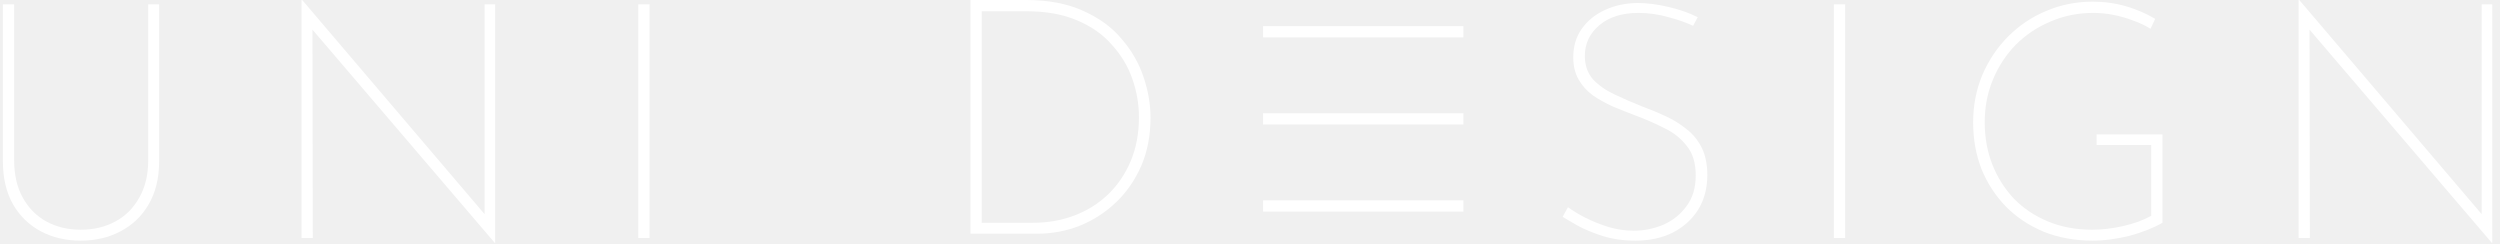
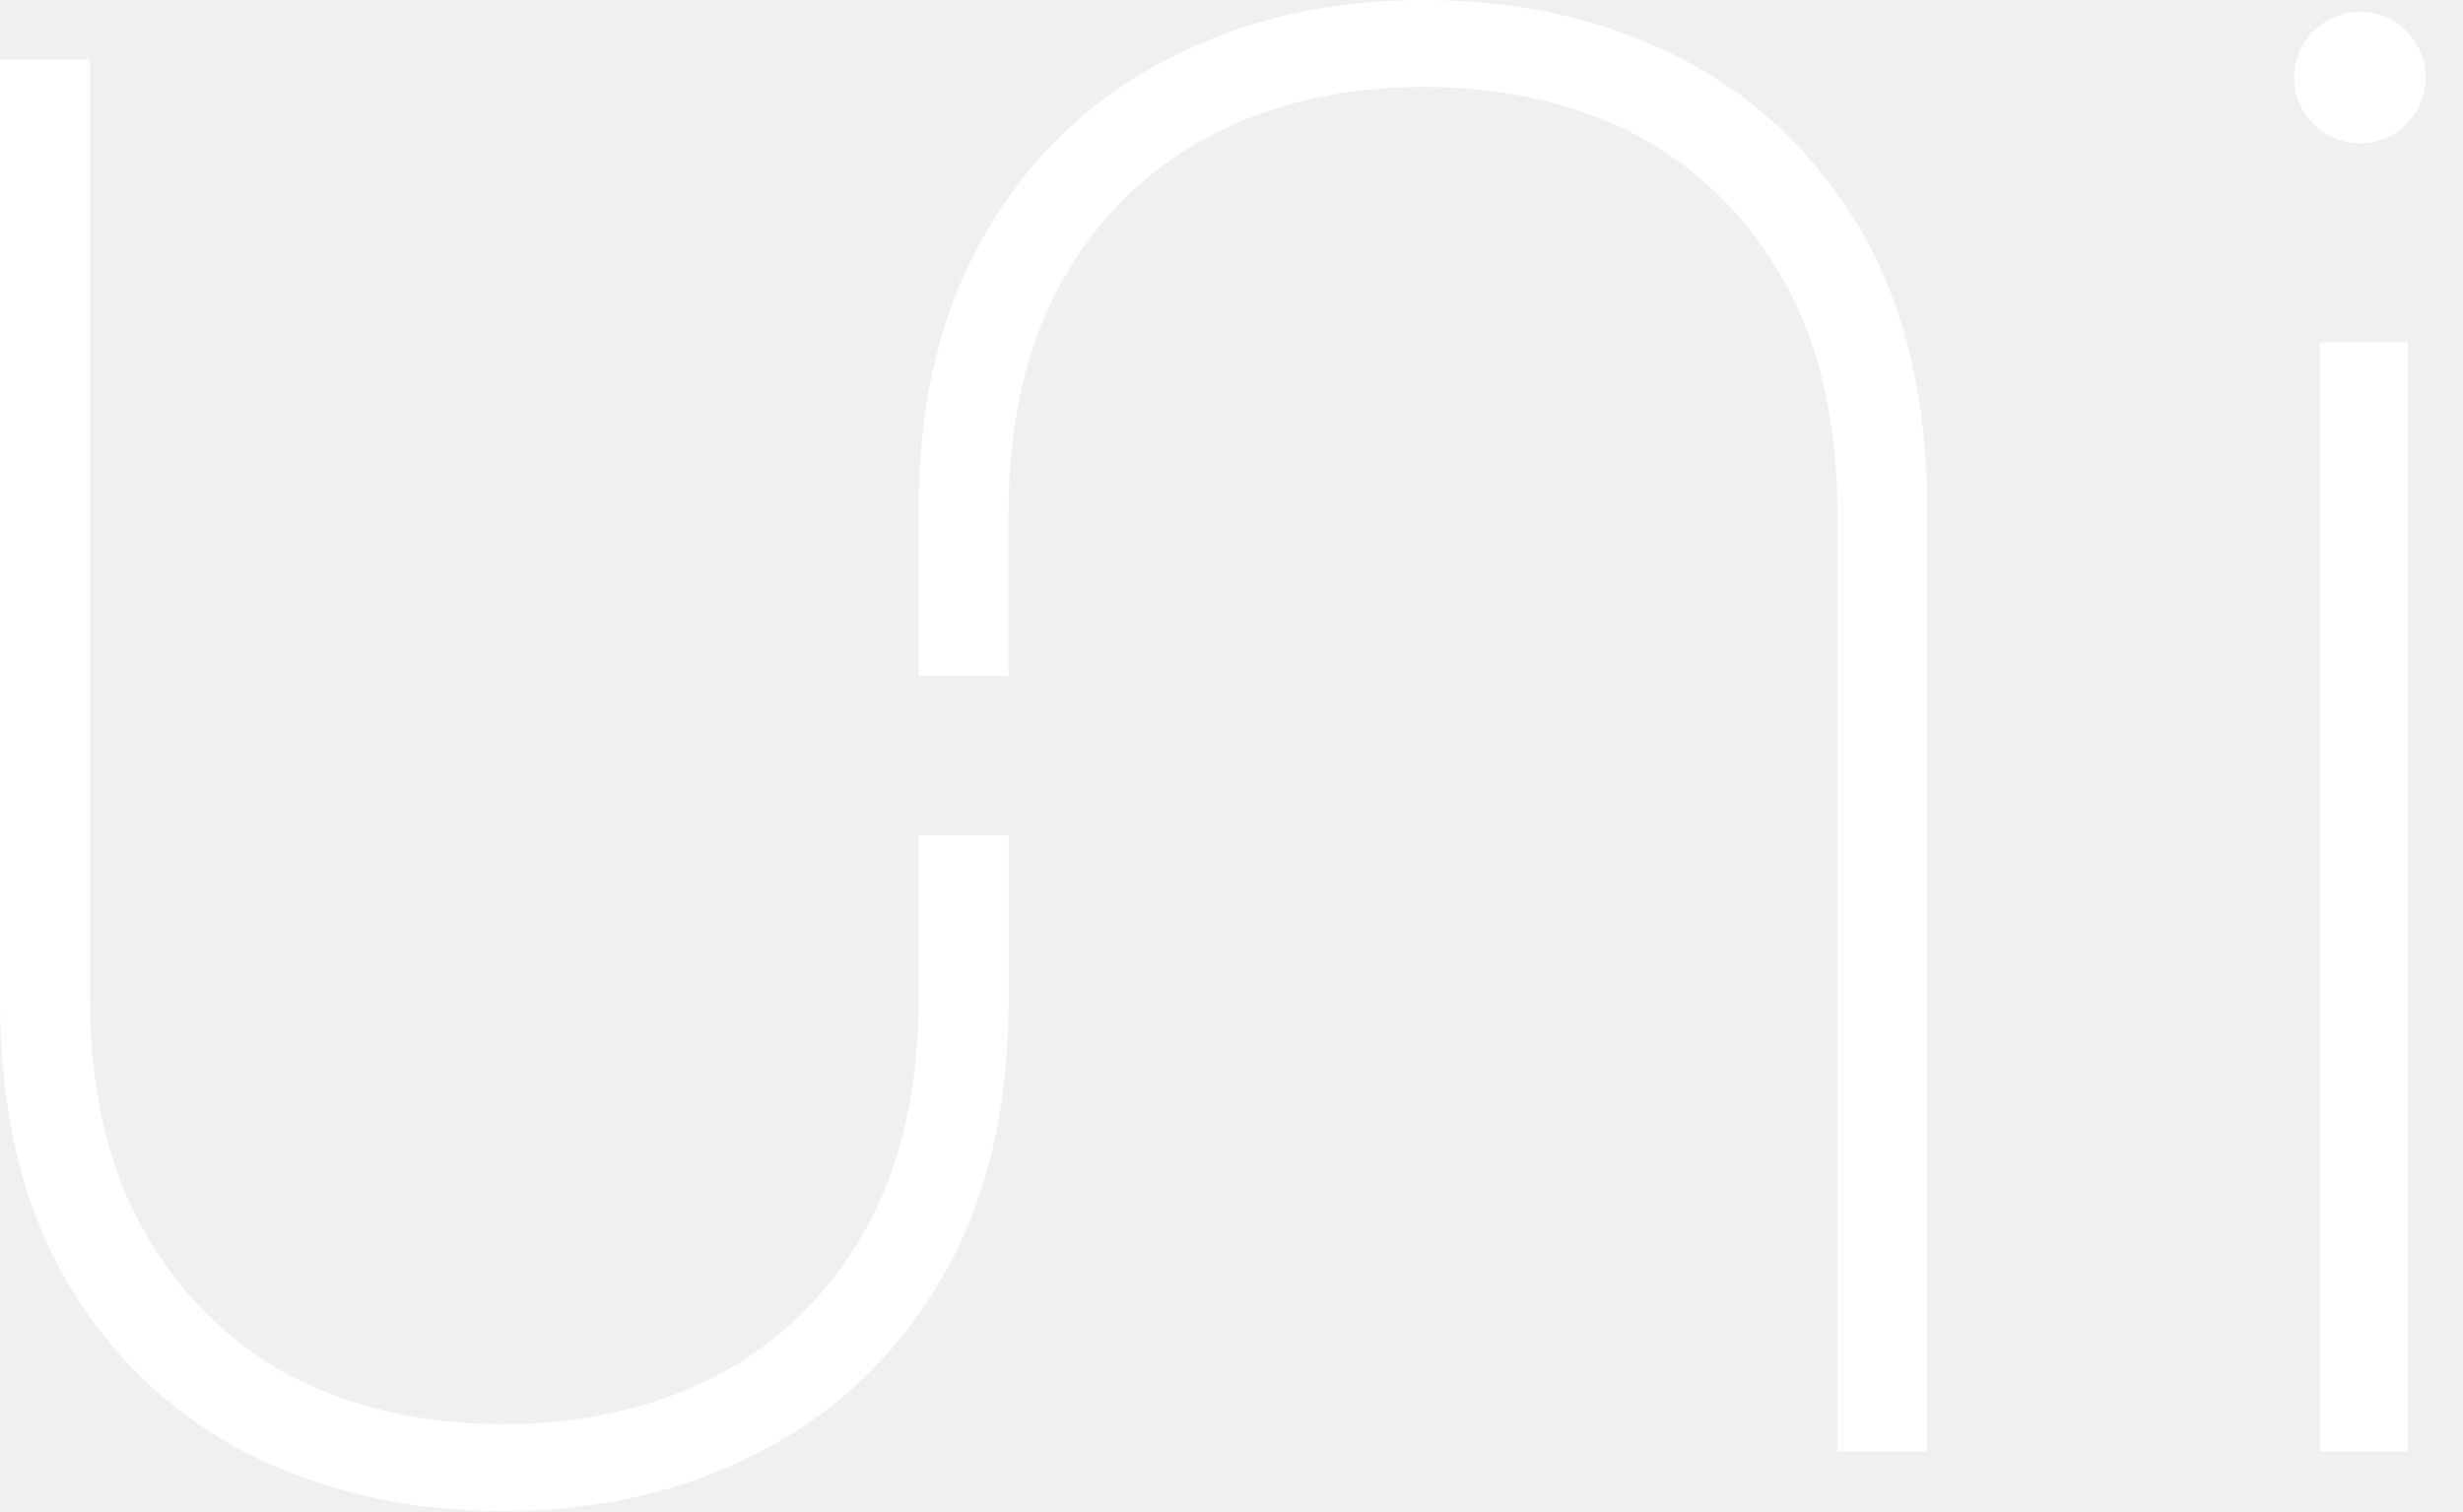
- <svg xmlns="http://www.w3.org/2000/svg" width="287" height="28" viewBox="0 0 287 28" fill="none">
-   <path d="M56.807 27.892L35.871 3.403L35.907 27.322H34.615V0H34.691L55.629 24.583V0.494H56.845V27.892H56.807Z" fill="white" />
-   <path d="M1.624 18.392C1.624 20.064 1.953 21.495 2.612 22.686C3.271 23.877 4.17 24.789 5.31 25.422C6.475 26.055 7.793 26.372 9.262 26.372C10.757 26.372 12.087 26.055 13.252 25.422C14.417 24.789 15.329 23.877 15.988 22.686C16.672 21.495 17.014 20.064 17.014 18.392V0.494H18.268V18.506C18.268 20.457 17.863 22.116 17.052 23.484C16.267 24.827 15.19 25.853 13.822 26.562C12.479 27.271 10.959 27.626 9.262 27.626C7.565 27.626 6.045 27.271 4.702 26.562C3.359 25.853 2.295 24.827 1.51 23.484C0.725 22.116 0.332 20.457 0.332 18.506V0.494H1.624V18.392Z" fill="white" />
-   <path d="M74.568 0.494H73.276V27.322H74.568V0.494Z" fill="white" />
-   <path fill-rule="evenodd" clip-rule="evenodd" d="M111.408 0V26.828H119.046C120.769 26.828 122.403 26.524 123.948 25.916C125.519 25.283 126.912 24.383 128.128 23.218C129.344 22.053 130.307 20.659 131.016 19.038C131.725 17.391 132.08 15.555 132.08 13.528C132.08 11.983 131.814 10.425 131.282 8.854C130.75 7.258 129.914 5.801 128.774 4.484C127.659 3.141 126.19 2.065 124.366 1.254C122.542 0.418 120.351 0 117.792 0H111.408ZM118.628 25.574H112.7V1.292H117.83C120.059 1.292 121.985 1.634 123.606 2.318C125.253 3.002 126.595 3.939 127.634 5.13C128.698 6.295 129.483 7.6 129.99 9.044C130.497 10.488 130.75 11.957 130.75 13.452C130.75 15.327 130.433 17.011 129.8 18.506C129.167 20.001 128.293 21.28 127.178 22.344C126.089 23.383 124.809 24.181 123.34 24.738C121.871 25.295 120.3 25.574 118.628 25.574Z" fill="white" />
-   <path d="M286.072 27.892L265.135 3.403L265.172 27.322H263.88V0H263.956L284.894 24.583V0.494H286.11V27.892H286.072Z" fill="white" />
-   <path d="M246.579 26.372C247.213 26.119 247.77 25.853 248.251 25.574V15.428H240.689V16.644H246.959V24.776C246.047 25.283 244.971 25.675 243.729 25.954C242.488 26.233 241.31 26.372 240.195 26.372C238.321 26.372 236.623 26.055 235.103 25.422C233.583 24.789 232.279 23.915 231.189 22.8C230.125 21.66 229.302 20.355 228.719 18.886C228.137 17.391 227.845 15.77 227.845 14.022C227.845 12.274 228.162 10.64 228.795 9.12C229.429 7.6 230.303 6.27 231.417 5.13C232.557 3.99 233.887 3.103 235.407 2.47C236.927 1.811 238.561 1.482 240.309 1.482C241.095 1.482 241.867 1.558 242.627 1.71C243.413 1.862 244.16 2.077 244.869 2.356C245.604 2.609 246.275 2.926 246.883 3.306L247.415 2.166C246.402 1.558 245.287 1.077 244.071 0.722C242.855 0.367 241.576 0.19 240.233 0.19C238.359 0.19 236.585 0.545 234.913 1.254C233.267 1.938 231.81 2.913 230.543 4.18C229.302 5.421 228.314 6.891 227.579 8.588C226.87 10.285 226.515 12.109 226.515 14.06C226.515 15.96 226.832 17.733 227.465 19.38C228.124 21.001 229.049 22.433 230.239 23.674C231.455 24.915 232.912 25.891 234.609 26.6C236.307 27.284 238.194 27.626 240.271 27.626C240.93 27.626 241.627 27.575 242.361 27.474C243.096 27.373 243.818 27.233 244.527 27.056C245.262 26.853 245.946 26.625 246.579 26.372Z" fill="white" />
-   <path d="M194.366 2.964C193.631 2.609 192.694 2.28 191.554 1.976C190.414 1.647 189.261 1.482 188.096 1.482C186.221 1.482 184.727 1.951 183.612 2.888C182.497 3.825 181.94 5.003 181.94 6.422C181.94 7.486 182.244 8.373 182.852 9.082C183.485 9.766 184.309 10.349 185.322 10.83C186.335 11.311 187.412 11.78 188.552 12.236C189.464 12.565 190.351 12.933 191.212 13.338C192.099 13.743 192.897 14.237 193.606 14.82C194.341 15.377 194.923 16.087 195.354 16.948C195.785 17.809 196 18.861 196 20.102C196 21.622 195.645 22.952 194.936 24.092C194.227 25.207 193.251 26.081 192.01 26.714C190.769 27.322 189.35 27.626 187.754 27.626C186.361 27.626 185.107 27.449 183.992 27.094C182.877 26.739 181.927 26.347 181.142 25.916C180.382 25.485 179.799 25.143 179.394 24.89L180.002 23.788C180.559 24.193 181.231 24.599 182.016 25.004C182.827 25.409 183.713 25.764 184.676 26.068C185.639 26.347 186.601 26.486 187.564 26.486C188.729 26.486 189.857 26.258 190.946 25.802C192.035 25.321 192.922 24.611 193.606 23.674C194.315 22.737 194.67 21.559 194.67 20.14C194.67 18.721 194.328 17.594 193.644 16.758C192.985 15.897 192.124 15.213 191.06 14.706C190.021 14.174 188.919 13.693 187.754 13.262C186.893 12.933 186.031 12.591 185.17 12.236C184.334 11.856 183.561 11.425 182.852 10.944C182.168 10.437 181.623 9.829 181.218 9.12C180.813 8.411 180.61 7.562 180.61 6.574C180.61 5.333 180.927 4.256 181.56 3.344C182.219 2.407 183.093 1.685 184.182 1.178C185.297 0.646 186.551 0.367 187.944 0.342C189.059 0.342 190.262 0.494 191.554 0.798C192.846 1.102 193.961 1.495 194.898 1.976L194.366 2.964Z" fill="white" />
-   <path d="M210.531 0.494H211.823V27.322H210.531V0.494Z" fill="white" />
-   <path d="M168 4.29V3H145V4.29H168Z" fill="white" />
-   <path d="M168 13V14.29H145V13H168Z" fill="white" />
-   <path d="M168 24.29V23H145V24.29H168Z" fill="white" />
+ <svg xmlns="http://www.w3.org/2000/svg" width="44" height="27" viewBox="0 0 44 27" fill="none">
+   <path d="M8.99 27C10.677 27 12.197 26.656 13.542 25.959C14.917 25.258 16.003 24.232 16.794 22.887C17.618 21.506 18.018 19.83 18.018 17.882V14.921H16.413V17.809C16.413 19.472 16.086 20.856 15.454 21.982C14.818 23.114 13.938 23.976 12.81 24.575C11.703 25.152 10.432 25.447 8.99 25.447C7.549 25.447 6.28 25.153 5.172 24.576C4.07 23.977 3.202 23.116 2.564 21.982C1.932 20.856 1.605 19.472 1.605 17.809V1.067H0V17.882C0 19.828 0.387 21.502 1.184 22.883L1.185 22.884L1.186 22.886C1.976 24.23 3.049 25.257 4.399 25.958L4.401 25.959L4.402 25.959C5.771 26.656 7.303 27 8.99 27Z" fill="white" />
+   <path d="M18.976 5.018C19.612 3.886 20.492 3.024 21.62 2.425C22.727 1.848 23.997 1.554 25.44 1.554C26.881 1.554 28.15 1.847 29.258 2.424C30.36 3.023 31.228 3.884 31.866 5.018C32.498 6.144 32.825 7.528 32.825 9.191V25.933H34.43V9.118C34.43 7.172 34.043 5.498 33.246 4.117L33.245 4.115L33.244 4.114C32.453 2.77 31.381 1.743 30.031 1.042L30.029 1.042L30.028 1.041C28.659 0.344 27.127 0 25.44 0C23.753 0 22.233 0.344 20.887 1.042C19.513 1.742 18.427 2.768 17.636 4.113C16.812 5.494 16.412 7.17 16.412 9.118V12.079H18.017V9.191C18.017 7.528 18.344 6.144 18.976 5.018Z" fill="white" />
+   <path d="M43.012 6.113H41.443V25.935H43.012V6.113Z" fill="white" />
+   <circle cx="42.158" cy="1.387" r="1.174" fill="white" />
</svg>
